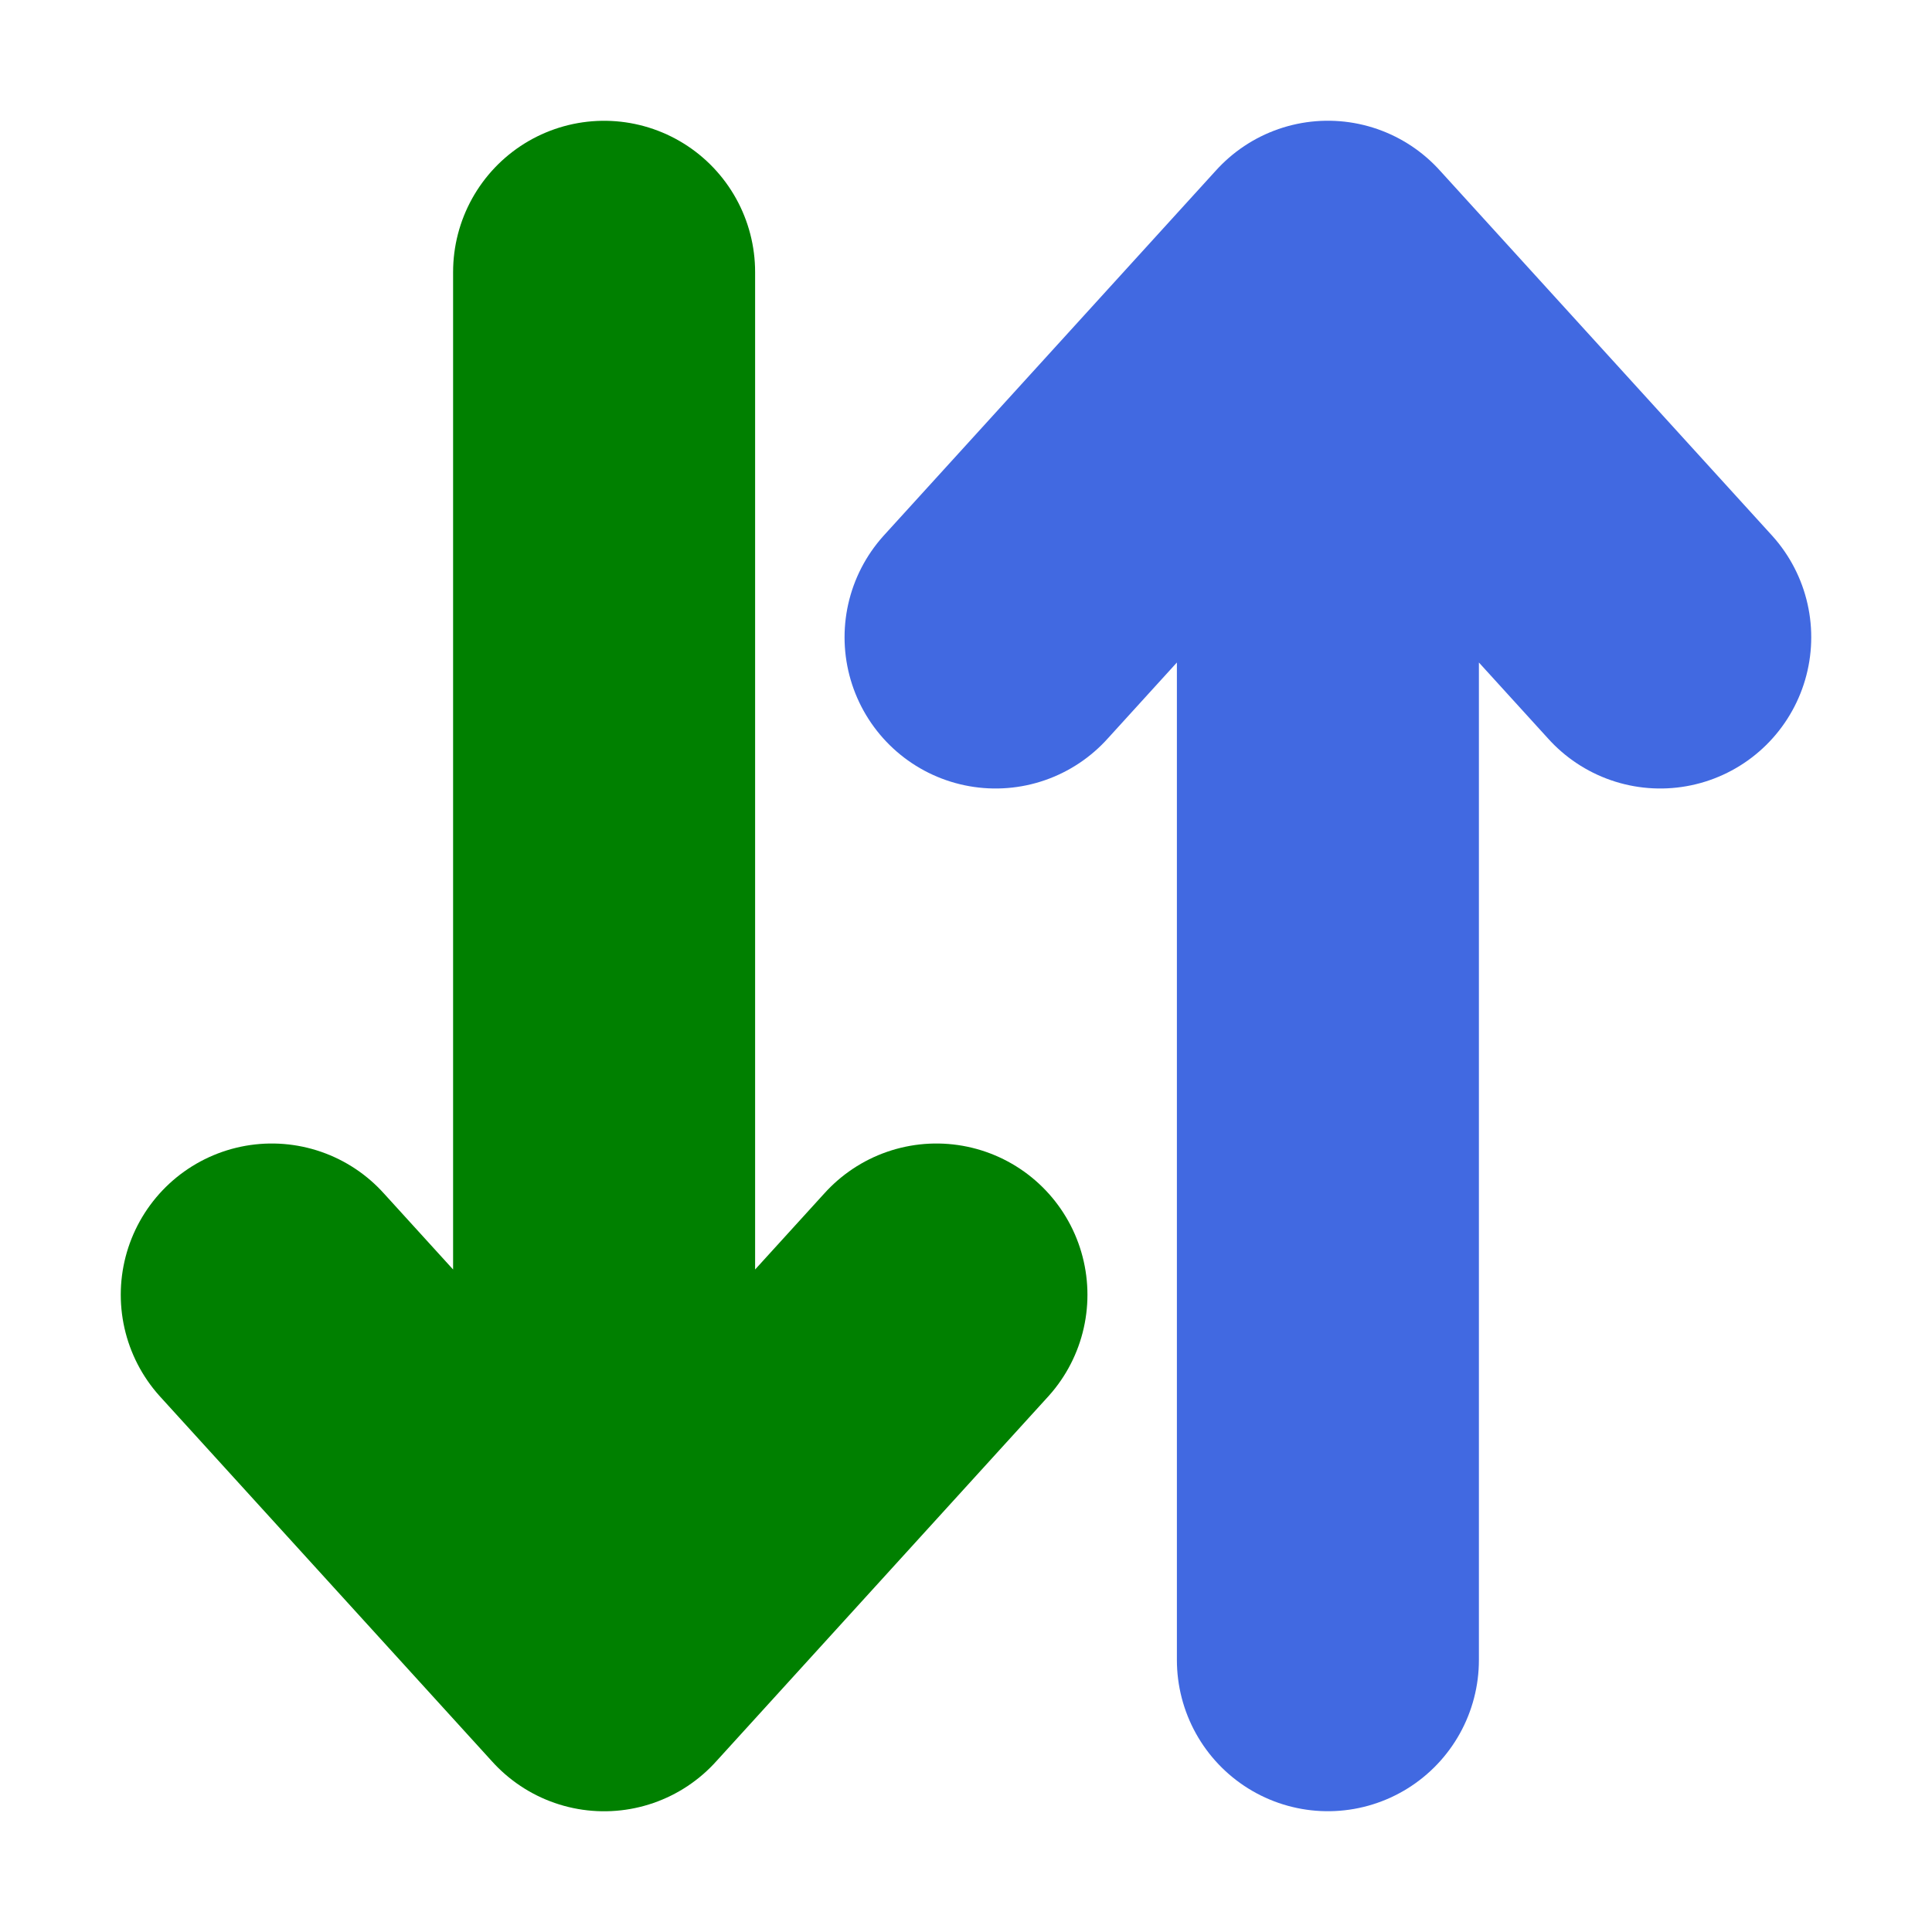
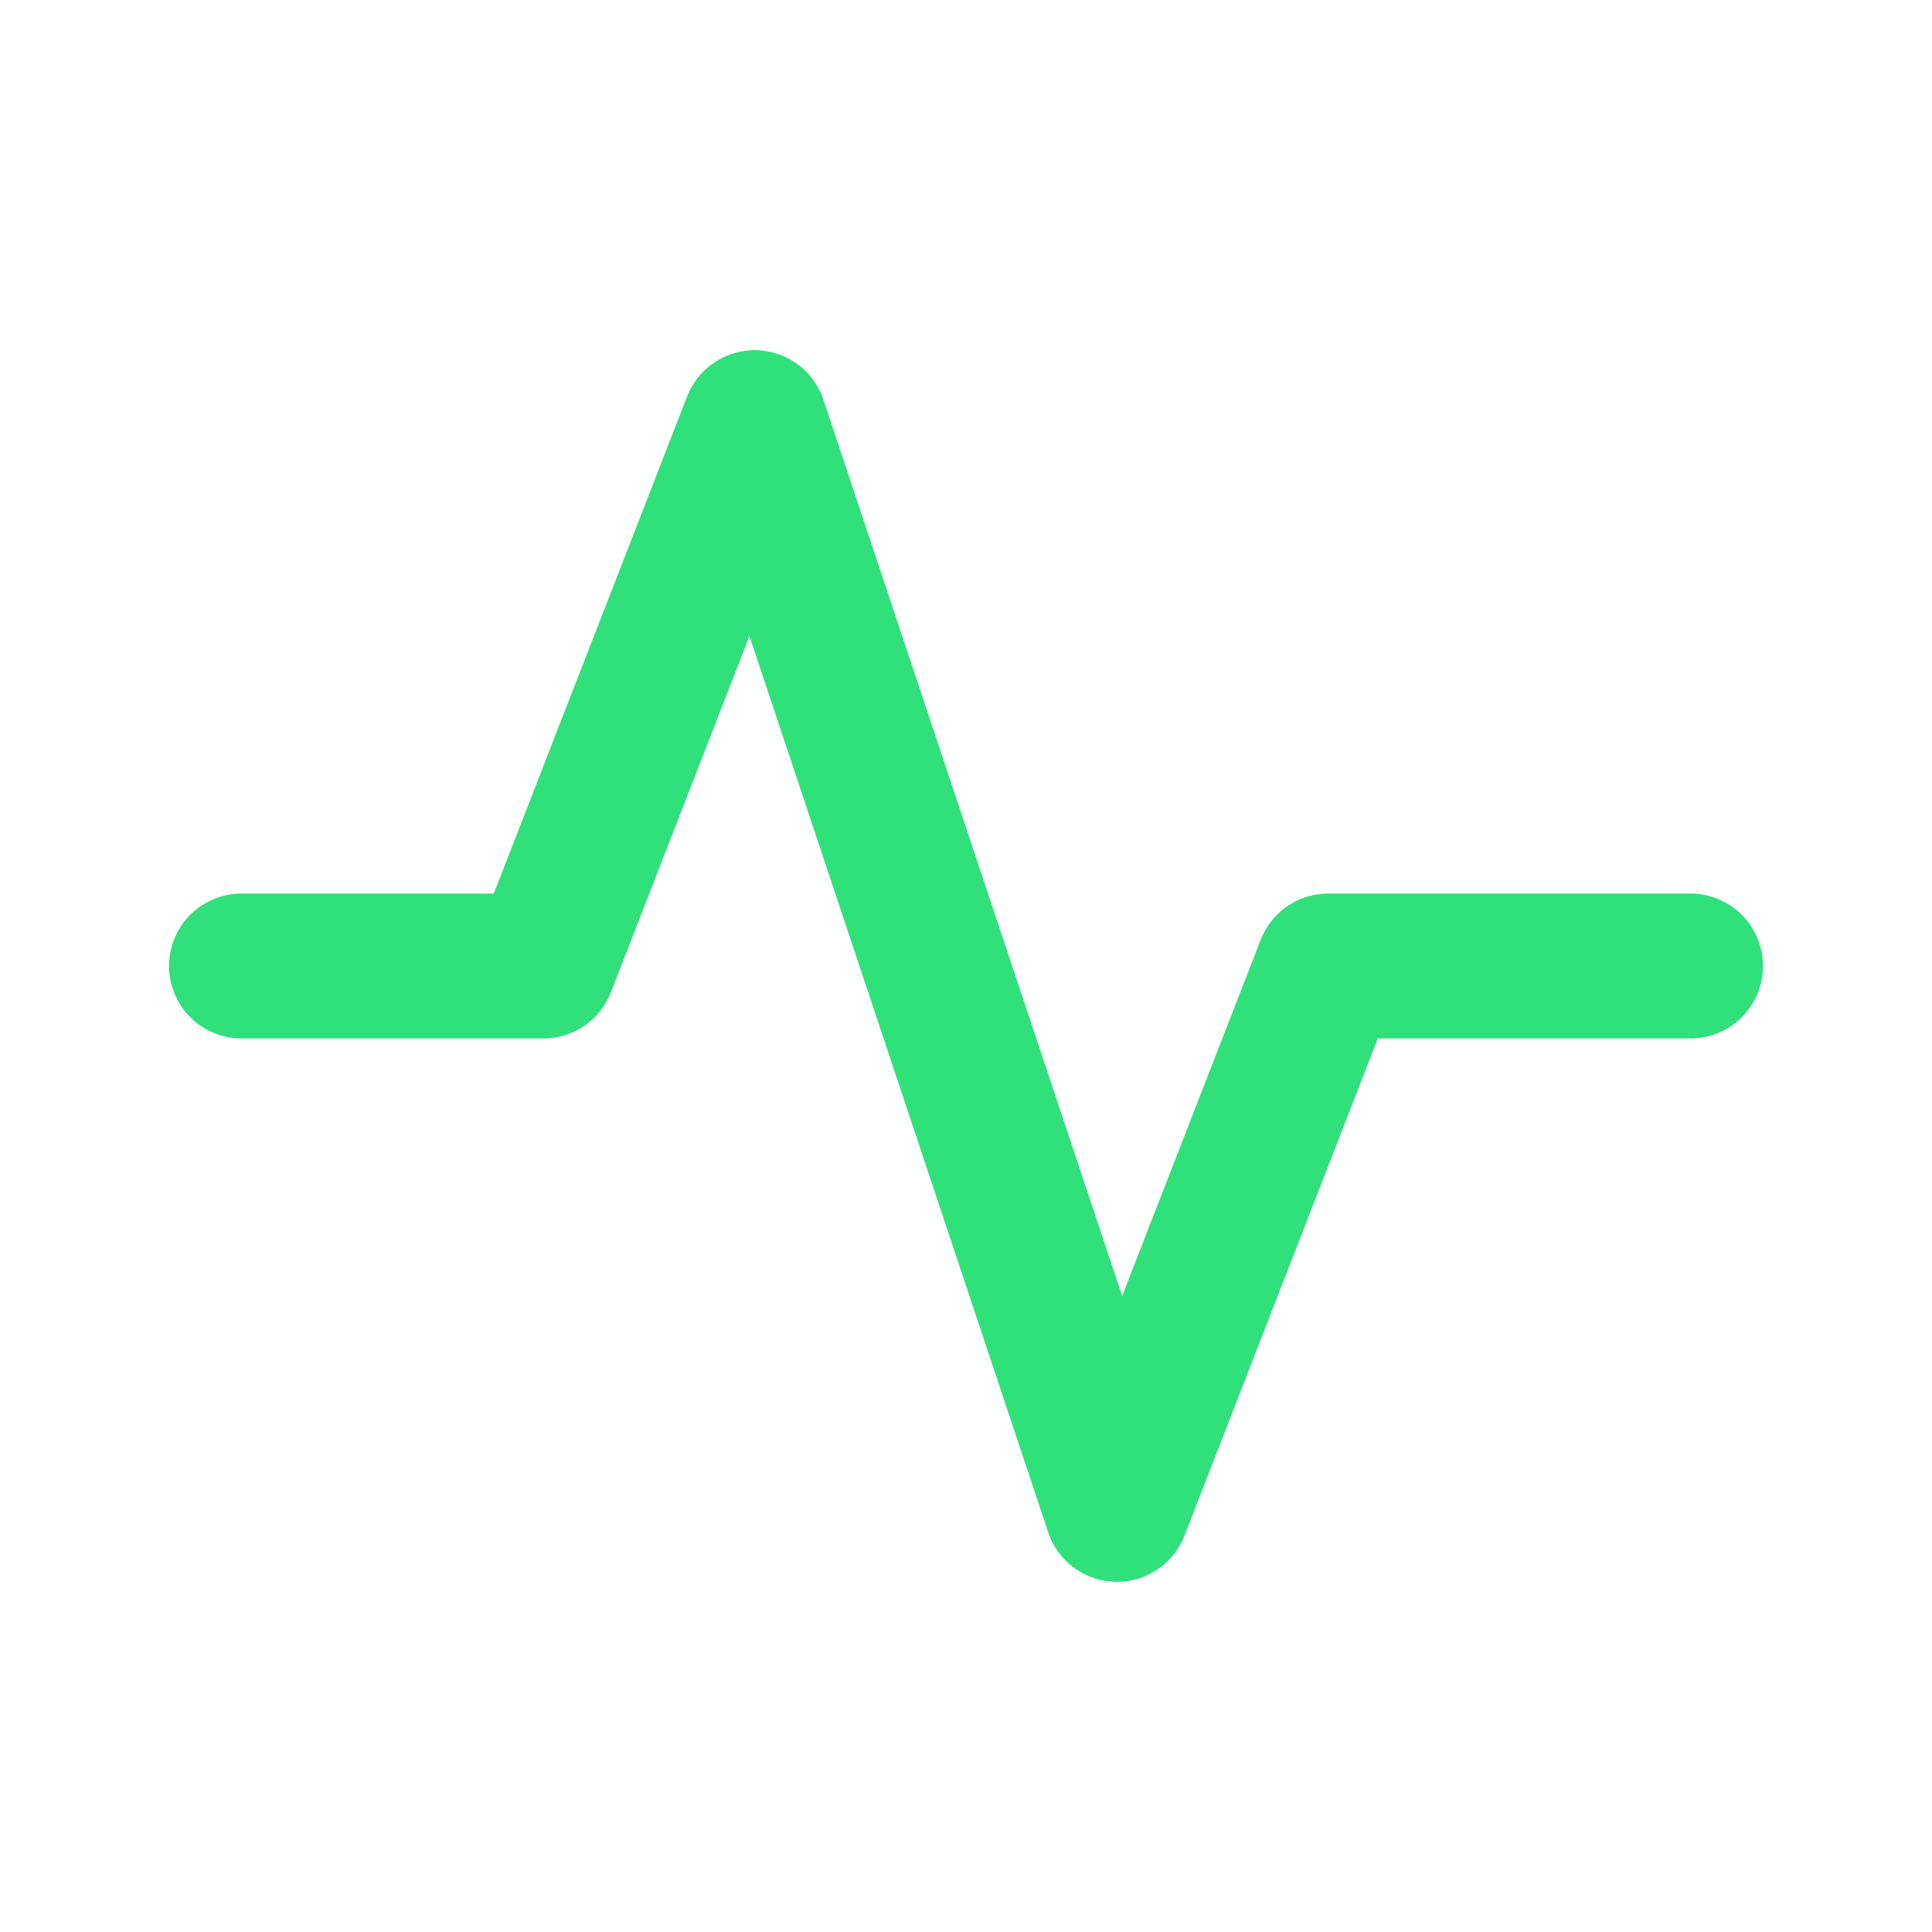
- <svg xmlns="http://www.w3.org/2000/svg" height="32" viewBox="0 0 32 32" width="32">
-   <g fill="none" stroke-linecap="round" stroke-linejoin="round" stroke-width="5.2" transform="matrix(.9619901 0 0 .9636134 .608159 .582186)">
-     <path d="m4.047 21.651 5.722 6.278 5.722-6.278m-5.722-17.579v22.602" stroke="#008000" />
-     <path d="m27.953 10.349-5.722-6.278-5.722 6.278m5.722 17.579v-22.602" stroke="#4169e1" />
+ <svg xmlns="http://www.w3.org/2000/svg" width="32" height="32" viewBox="0 0 32 32">
+   <g fill="none" stroke-width="2.4" stroke-linecap="round" stroke-linejoin="round">
+     <path d="M4 16h5l3.5-9 6 18 3.5-9h6" stroke="#2fe07b" />
  </g>
</svg>
